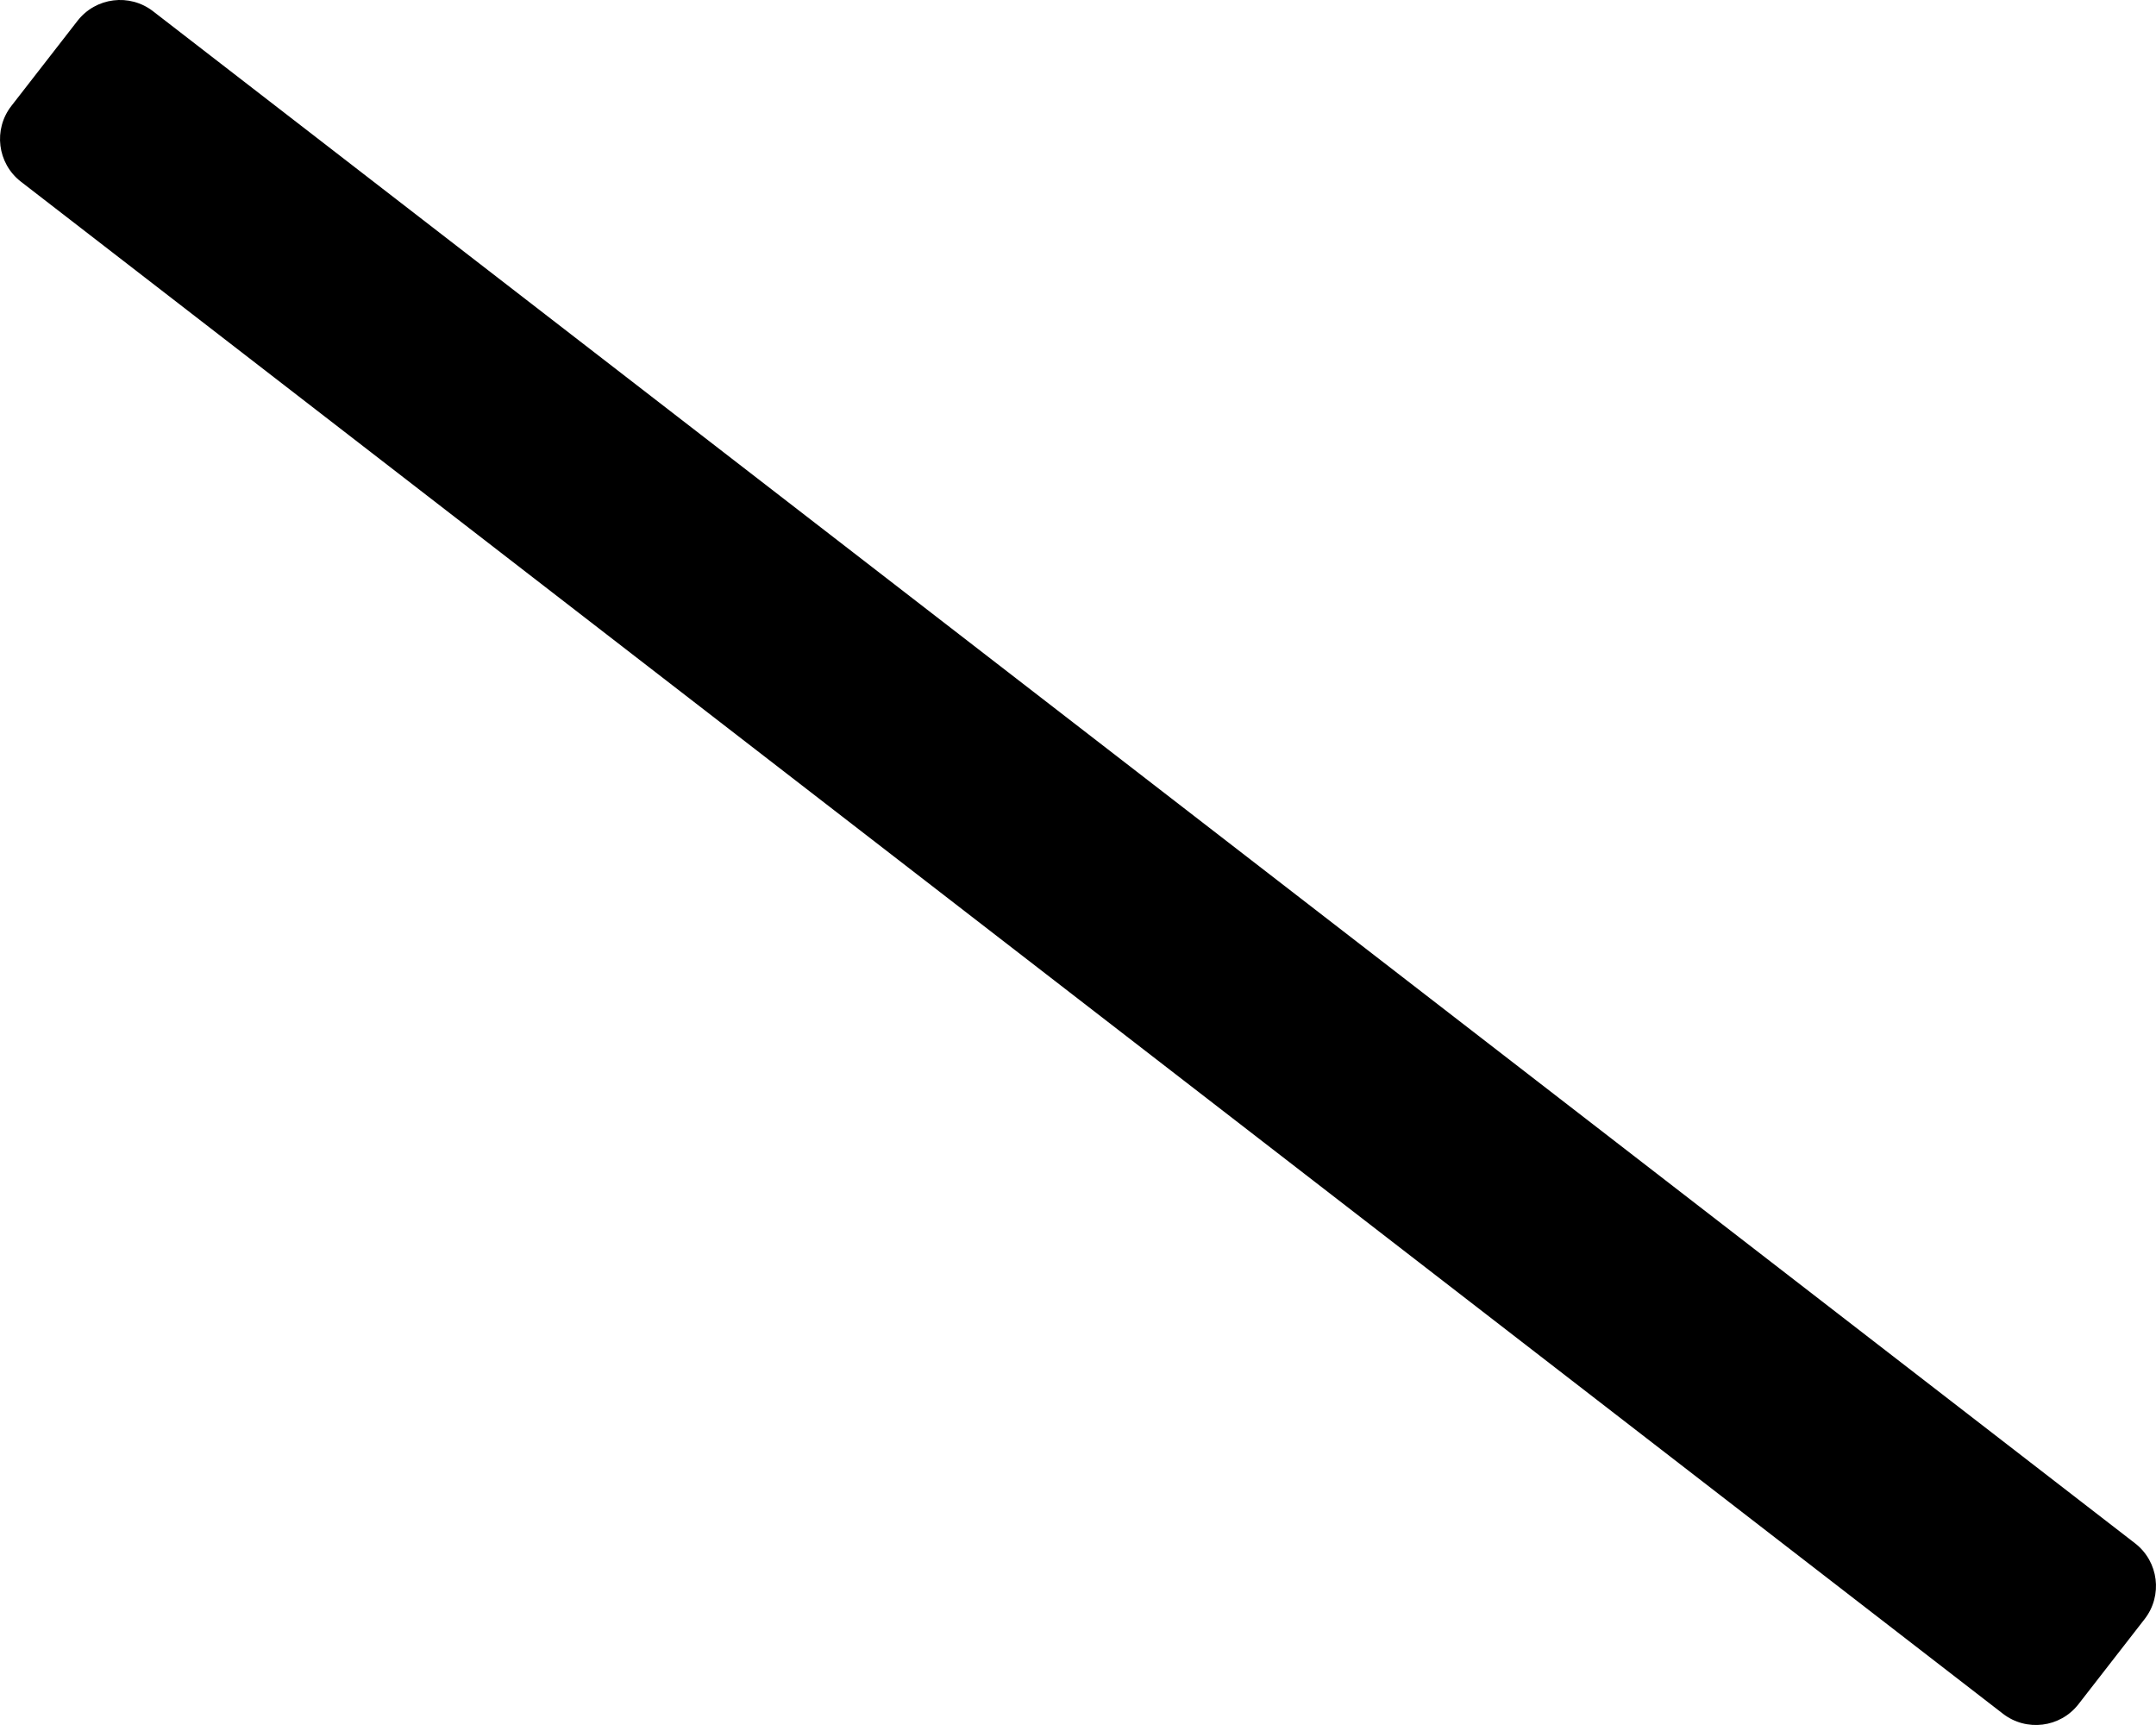
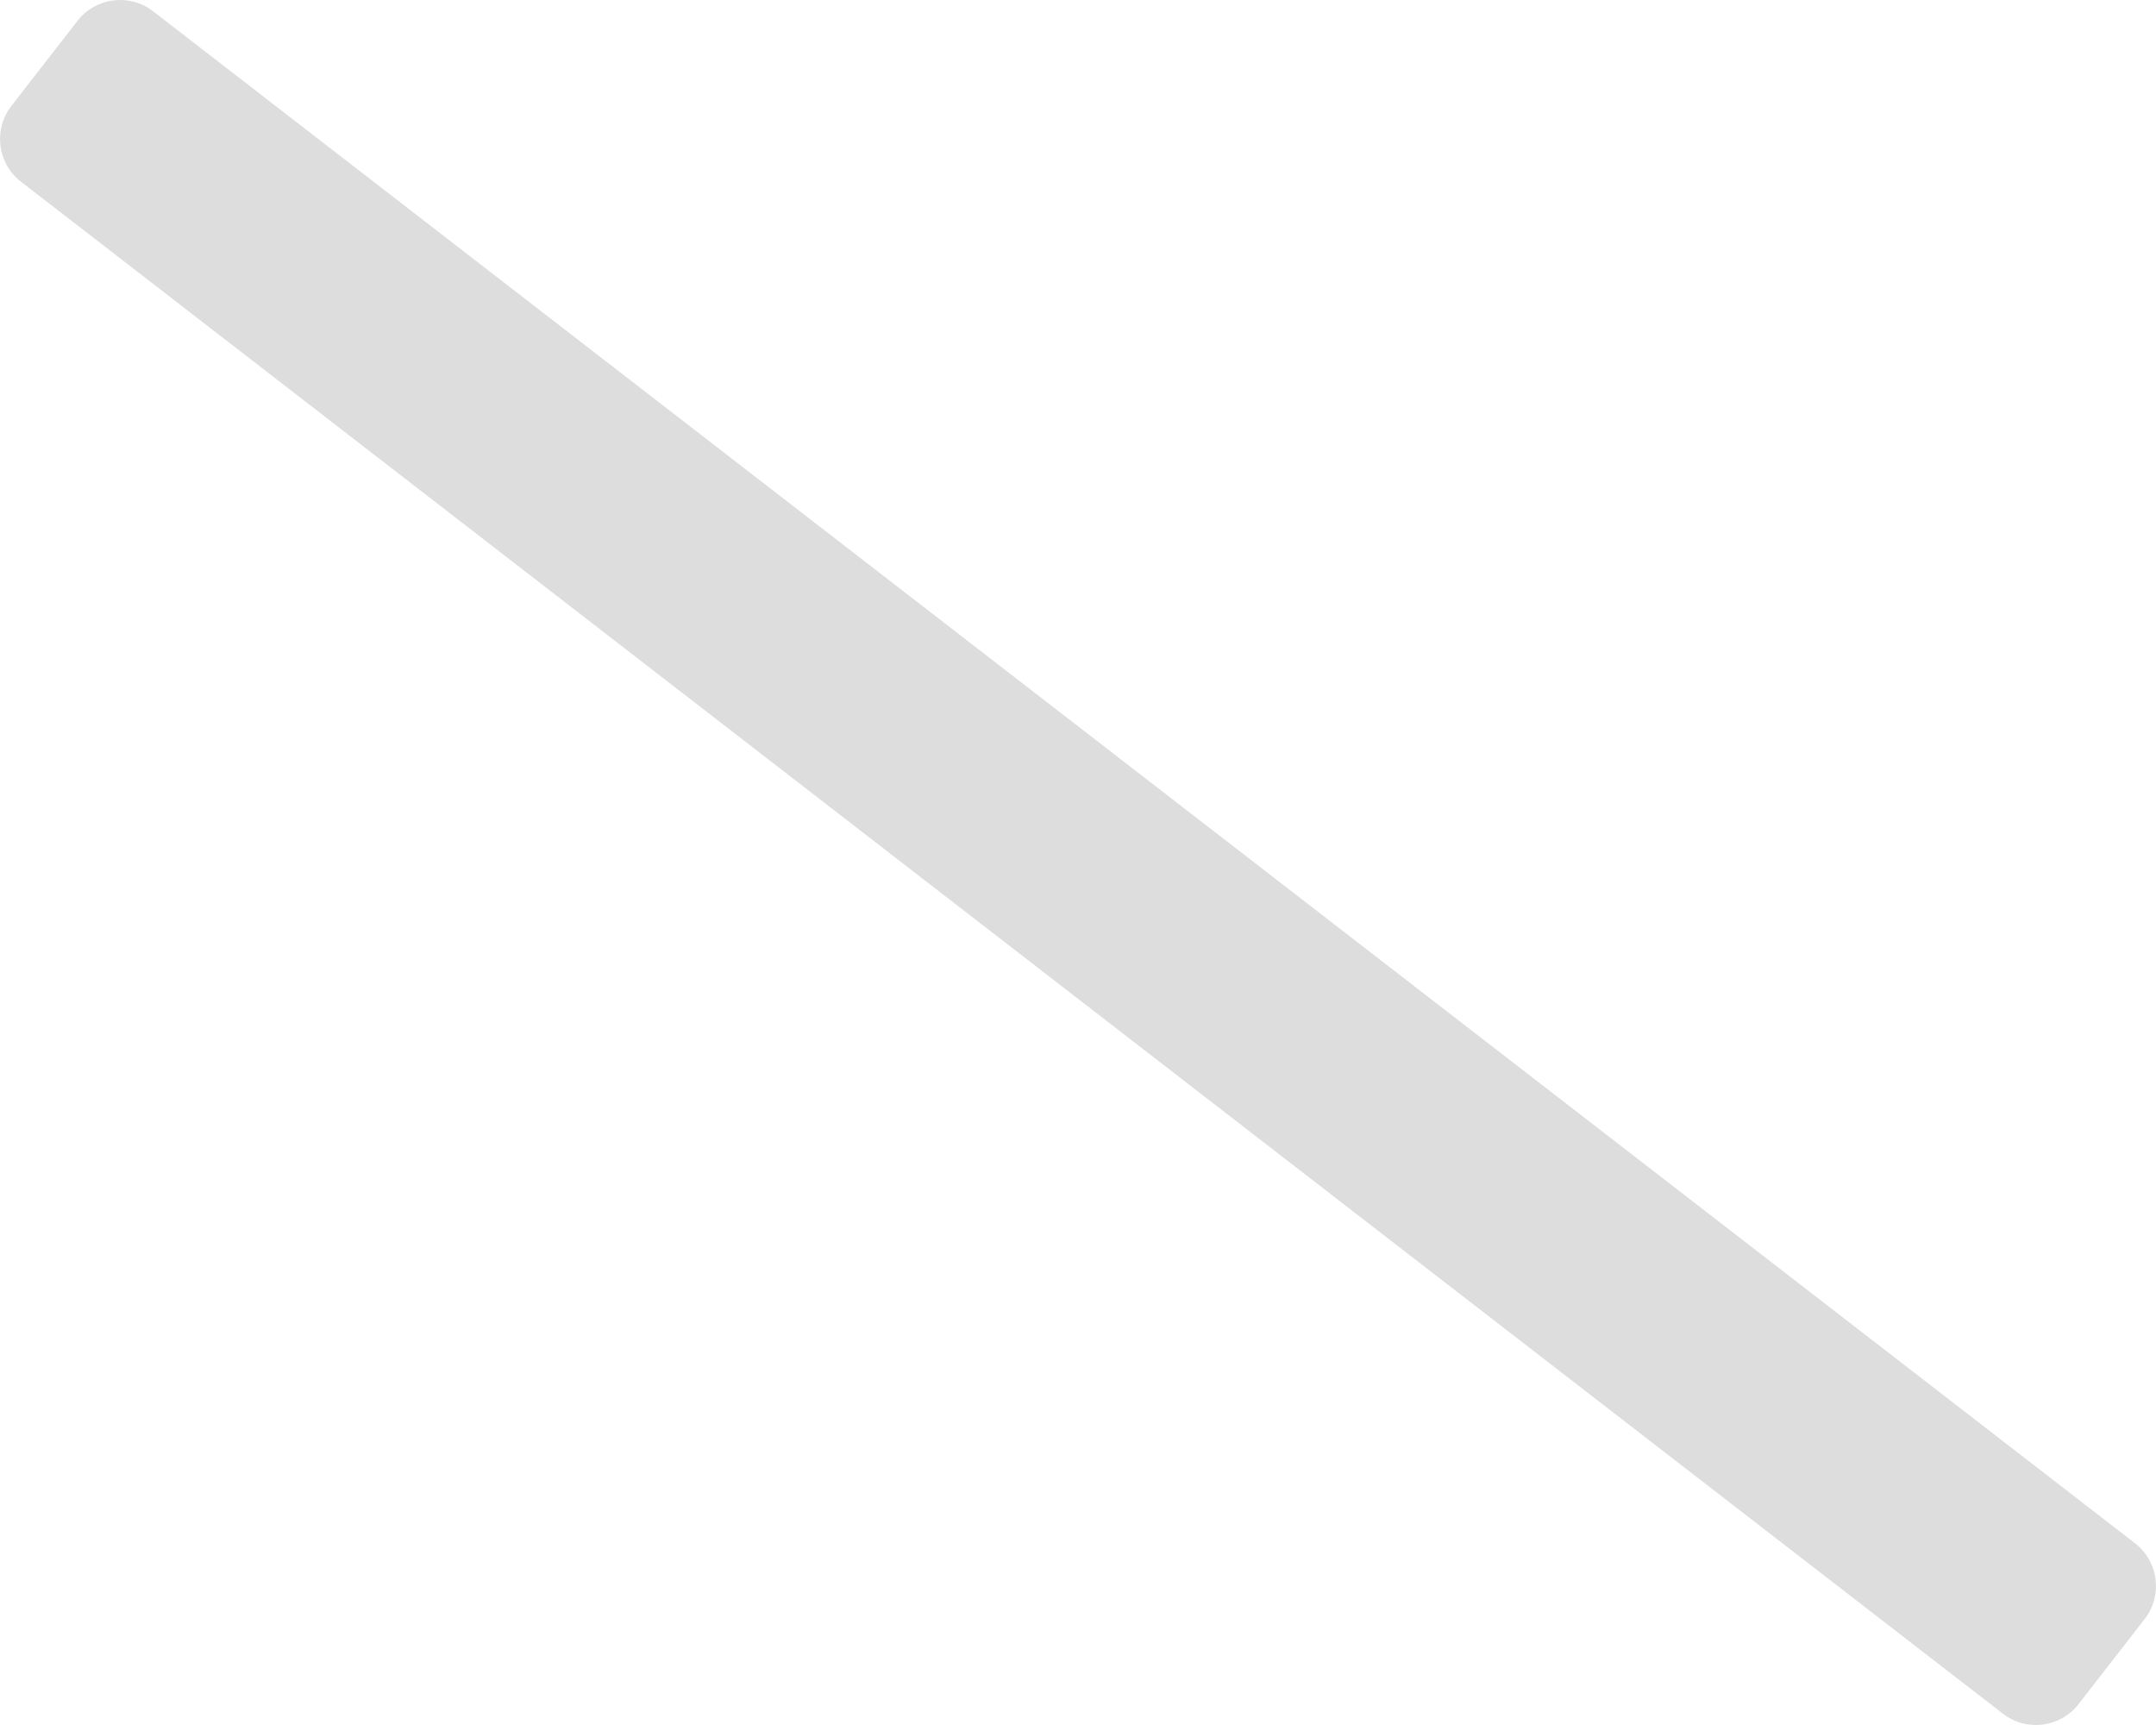
<svg xmlns="http://www.w3.org/2000/svg" aria-hidden="true" data-prefix="fas" data-icon="slash" class="svg-inline--fa fa-slash fa-w-20" role="img" viewBox="0 0 640 512">
-   <path fill="currentColor" d="M594.53 508.63L6.18 53.9c-6.97-5.42-8.23-15.47-2.81-22.45L23.01 6.18C28.43-.8 38.49-2.06 45.47 3.37L633.82 458.1c6.97 5.42 8.23 15.47 2.81 22.45l-19.64 25.27c-5.42 6.98-15.48 8.23-22.46 2.81z" />
+   <path fill="#ddd" d="M594.53 508.63L6.18 53.9c-6.97-5.42-8.23-15.47-2.81-22.45L23.01 6.18C28.43-.8 38.49-2.06 45.47 3.37L633.82 458.1c6.97 5.42 8.23 15.47 2.81 22.45l-19.64 25.27c-5.42 6.98-15.48 8.23-22.46 2.81z" />
</svg>
